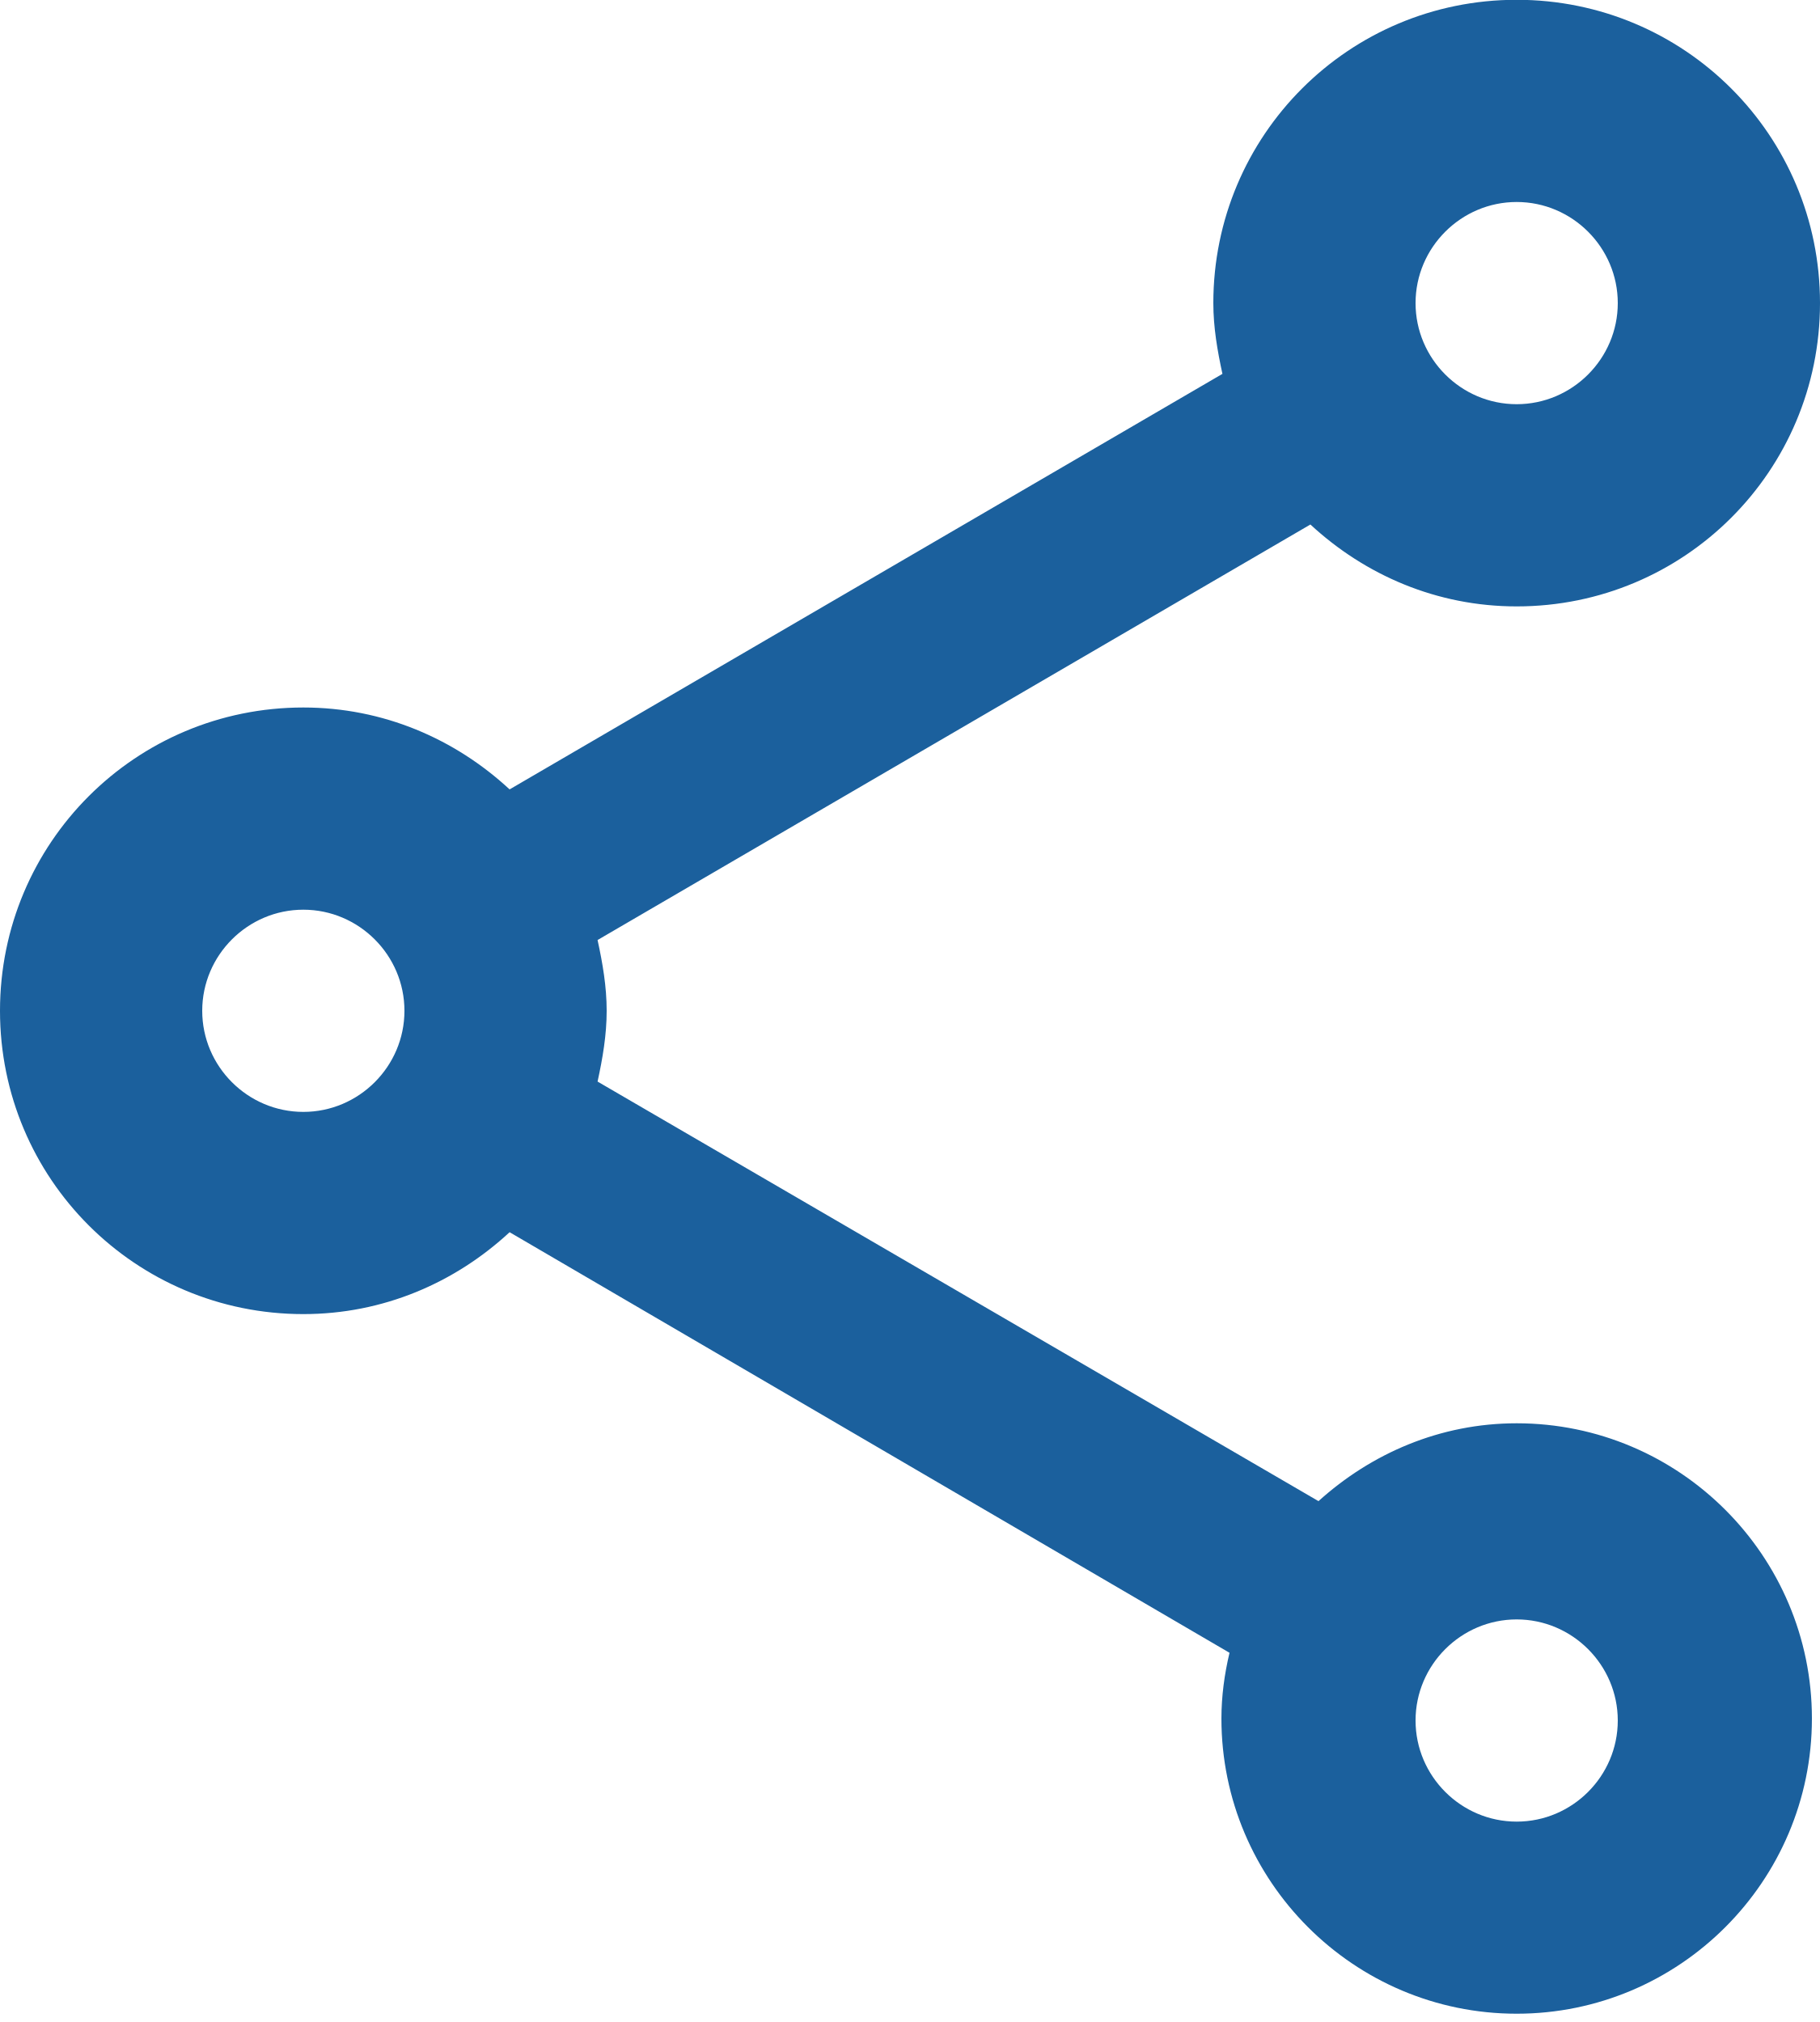
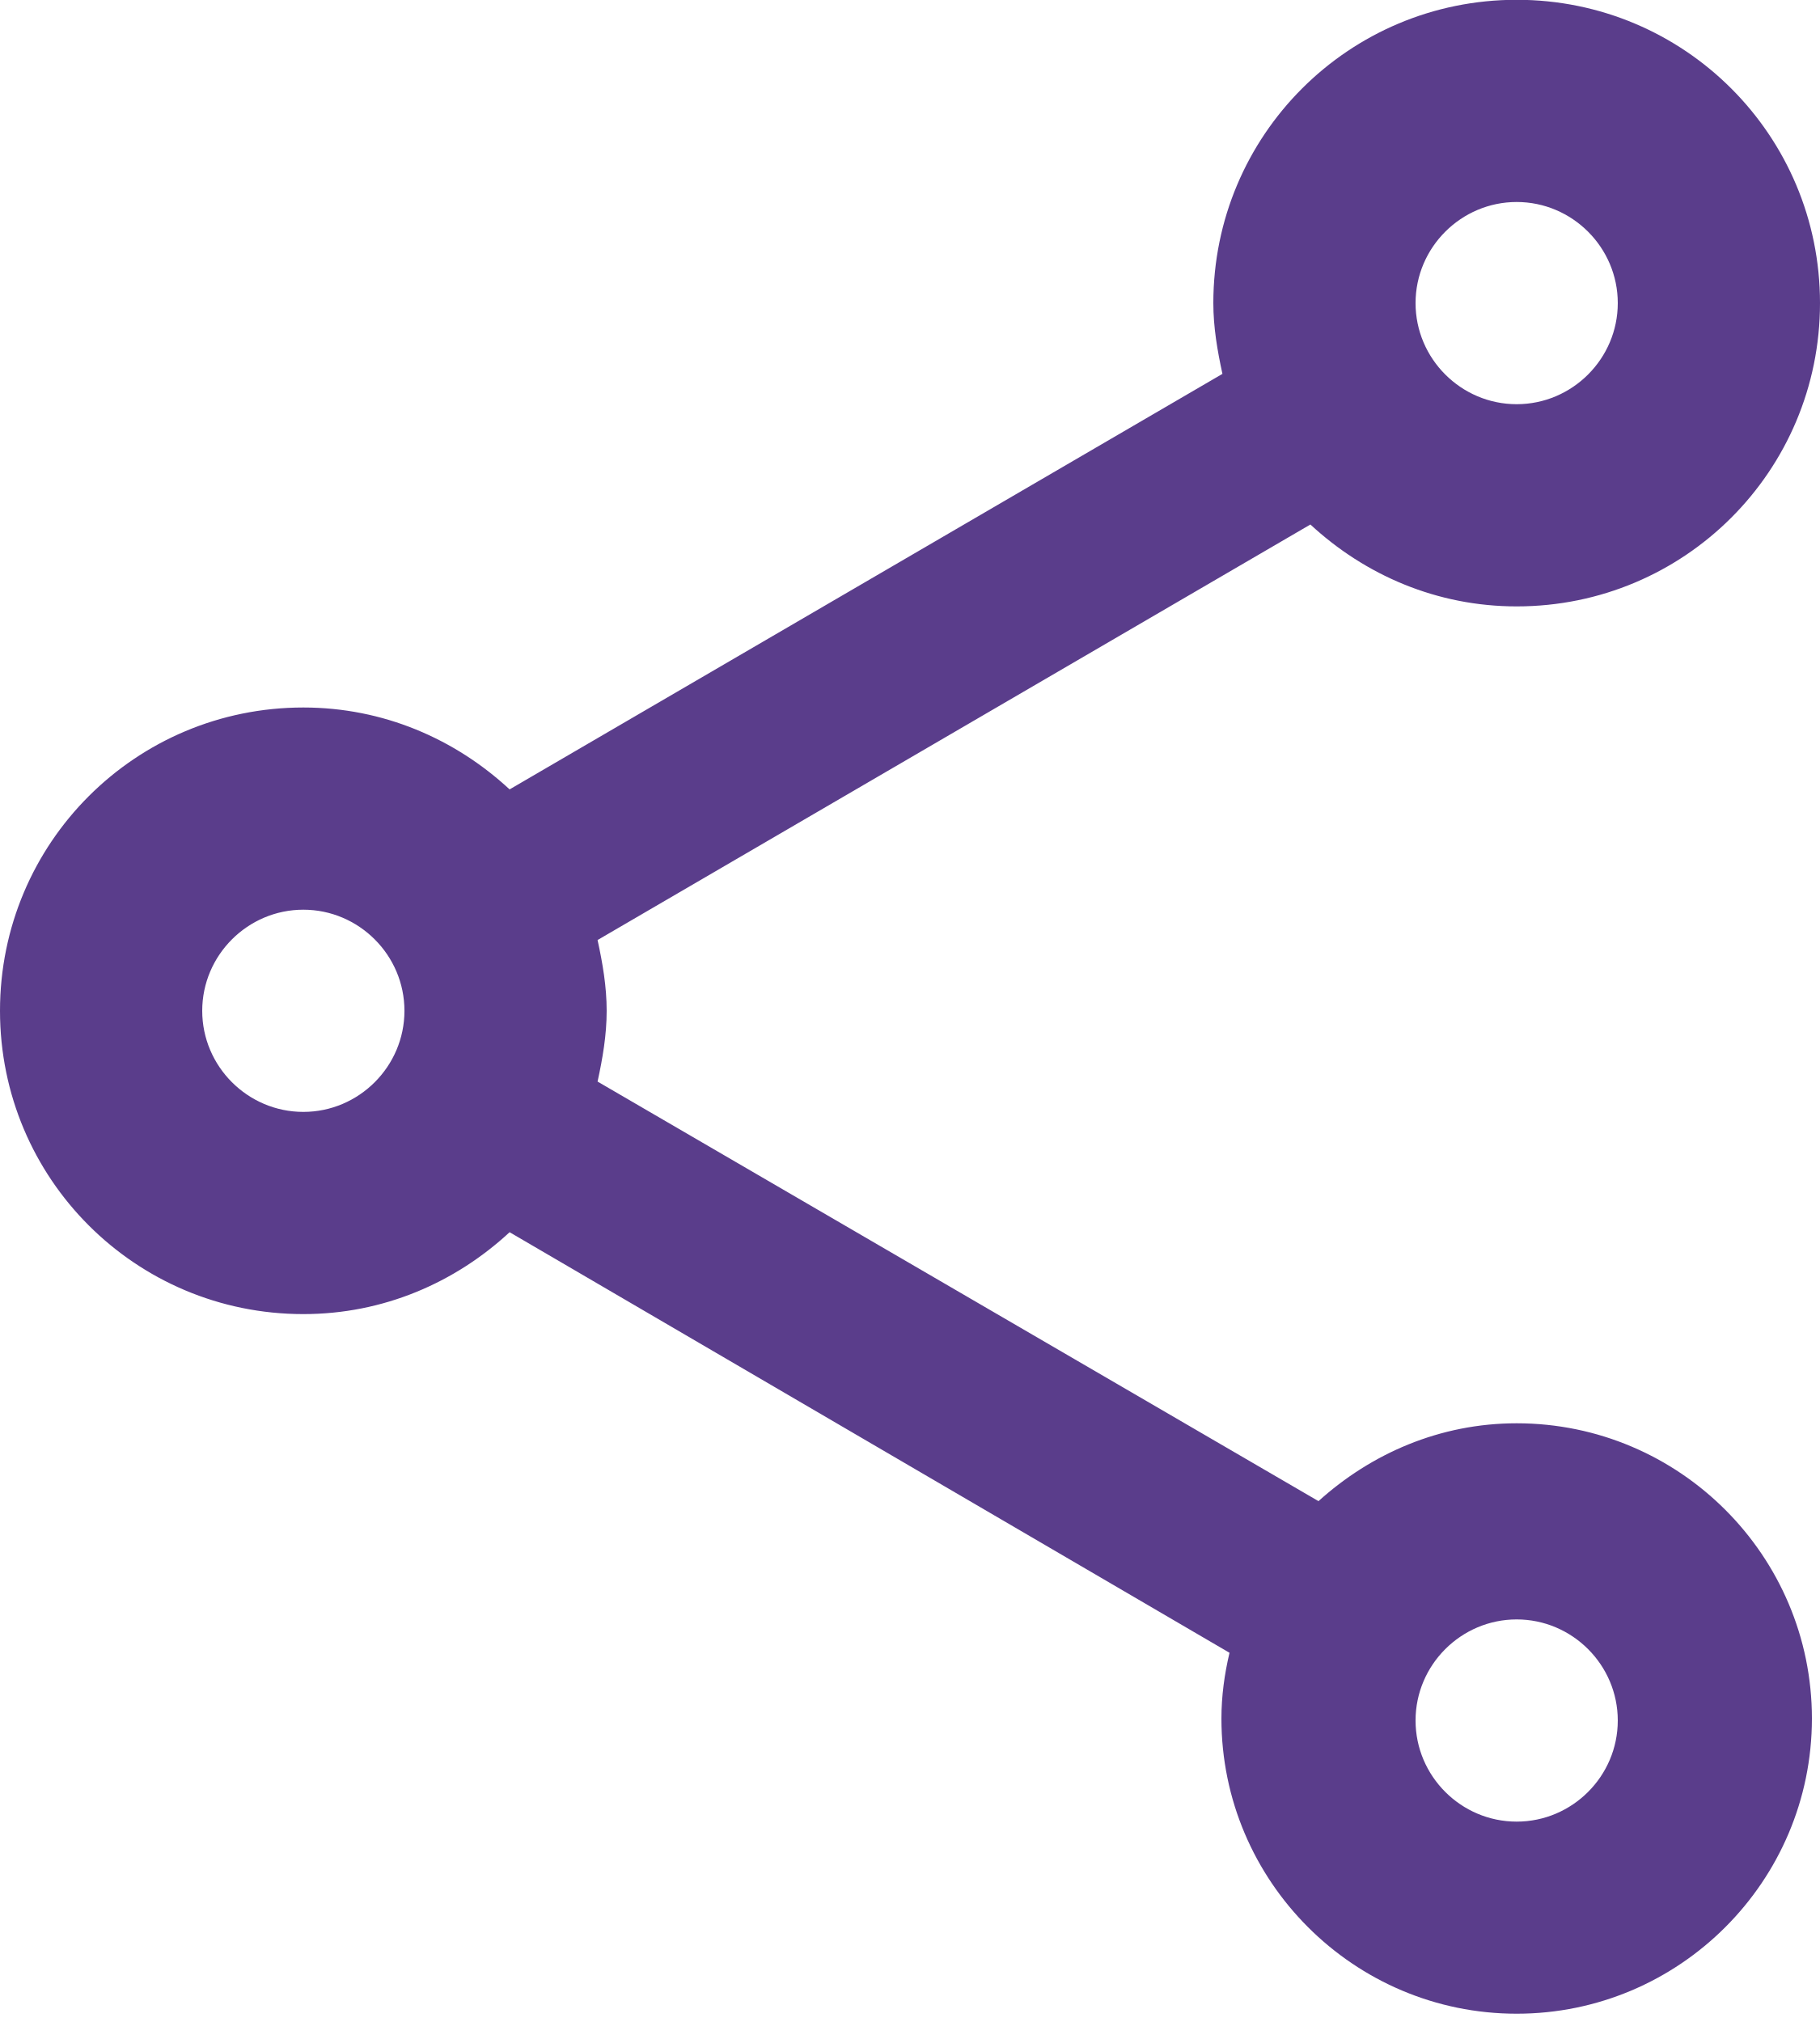
<svg xmlns="http://www.w3.org/2000/svg" fill="none" height="20" viewBox="0 0 18 20" width="18">
-   <path d="m15 14.078c-.76 0-1.44.3-1.96.77l-7.13-4.15c.05-.23.09-.46.09-.7 0-.24-.04-.47-.09-.7l7.05-4.11c.54.5 1.25.81 2.04.81 1.66 0 3-1.34 3-3s-1.34-3-3-3-3 1.34-3 3c0 .24.04.47.09.7l-7.05 4.11c-.54-.5-1.25-.81-2.04-.81-1.66 0-3 1.34-3 3 0 1.66 1.34 3 3 3.0.79 0 1.5-.31 2.04-.81l7.12 4.16c-.05.21-.08.43-.08.65 0 1.61 1.31 2.92 2.92 2.92s2.92-1.31 2.92-2.92-1.31-2.92-2.92-2.92zm0-12.08c.55 0 1 .45 1 1s-.45 1-1 1-1-.45-1-1 .45-1 1-1zm-12 9c-.55 0-1-.45-1-1 0-.55.45-1 1-1s1 .45 1 1c0 .55-.45 1-1 1zm12 7.02c-.55 0-1-.45-1-1 0-.55.45-1 1-1s1 .45 1 1c0 .55-.45 1-1 1z" fill="#1b609d" />
+   <path d="m15 14.078c-.76 0-1.44.3-1.96.77l-7.13-4.15c.05-.23.09-.46.09-.7 0-.24-.04-.47-.09-.7l7.05-4.11c.54.5 1.25.81 2.04.81 1.66 0 3-1.34 3-3s-1.34-3-3-3-3 1.34-3 3c0 .24.04.47.09.7l-7.05 4.11c-.54-.5-1.25-.81-2.04-.81-1.66 0-3 1.34-3 3 0 1.66 1.34 3 3 3.0.79 0 1.5-.31 2.04-.81l7.12 4.16c-.05.21-.08.43-.08.65 0 1.61 1.31 2.92 2.92 2.92s2.92-1.31 2.92-2.92-1.31-2.92-2.92-2.92zm0-12.08c.55 0 1 .45 1 1s-.45 1-1 1-1-.45-1-1 .45-1 1-1zm-12 9c-.55 0-1-.45-1-1 0-.55.45-1 1-1s1 .45 1 1c0 .55-.45 1-1 1zm12 7.02c-.55 0-1-.45-1-1 0-.55.45-1 1-1s1 .45 1 1c0 .55-.45 1-1 1z" fill="#5a3d8b" />
</svg>
